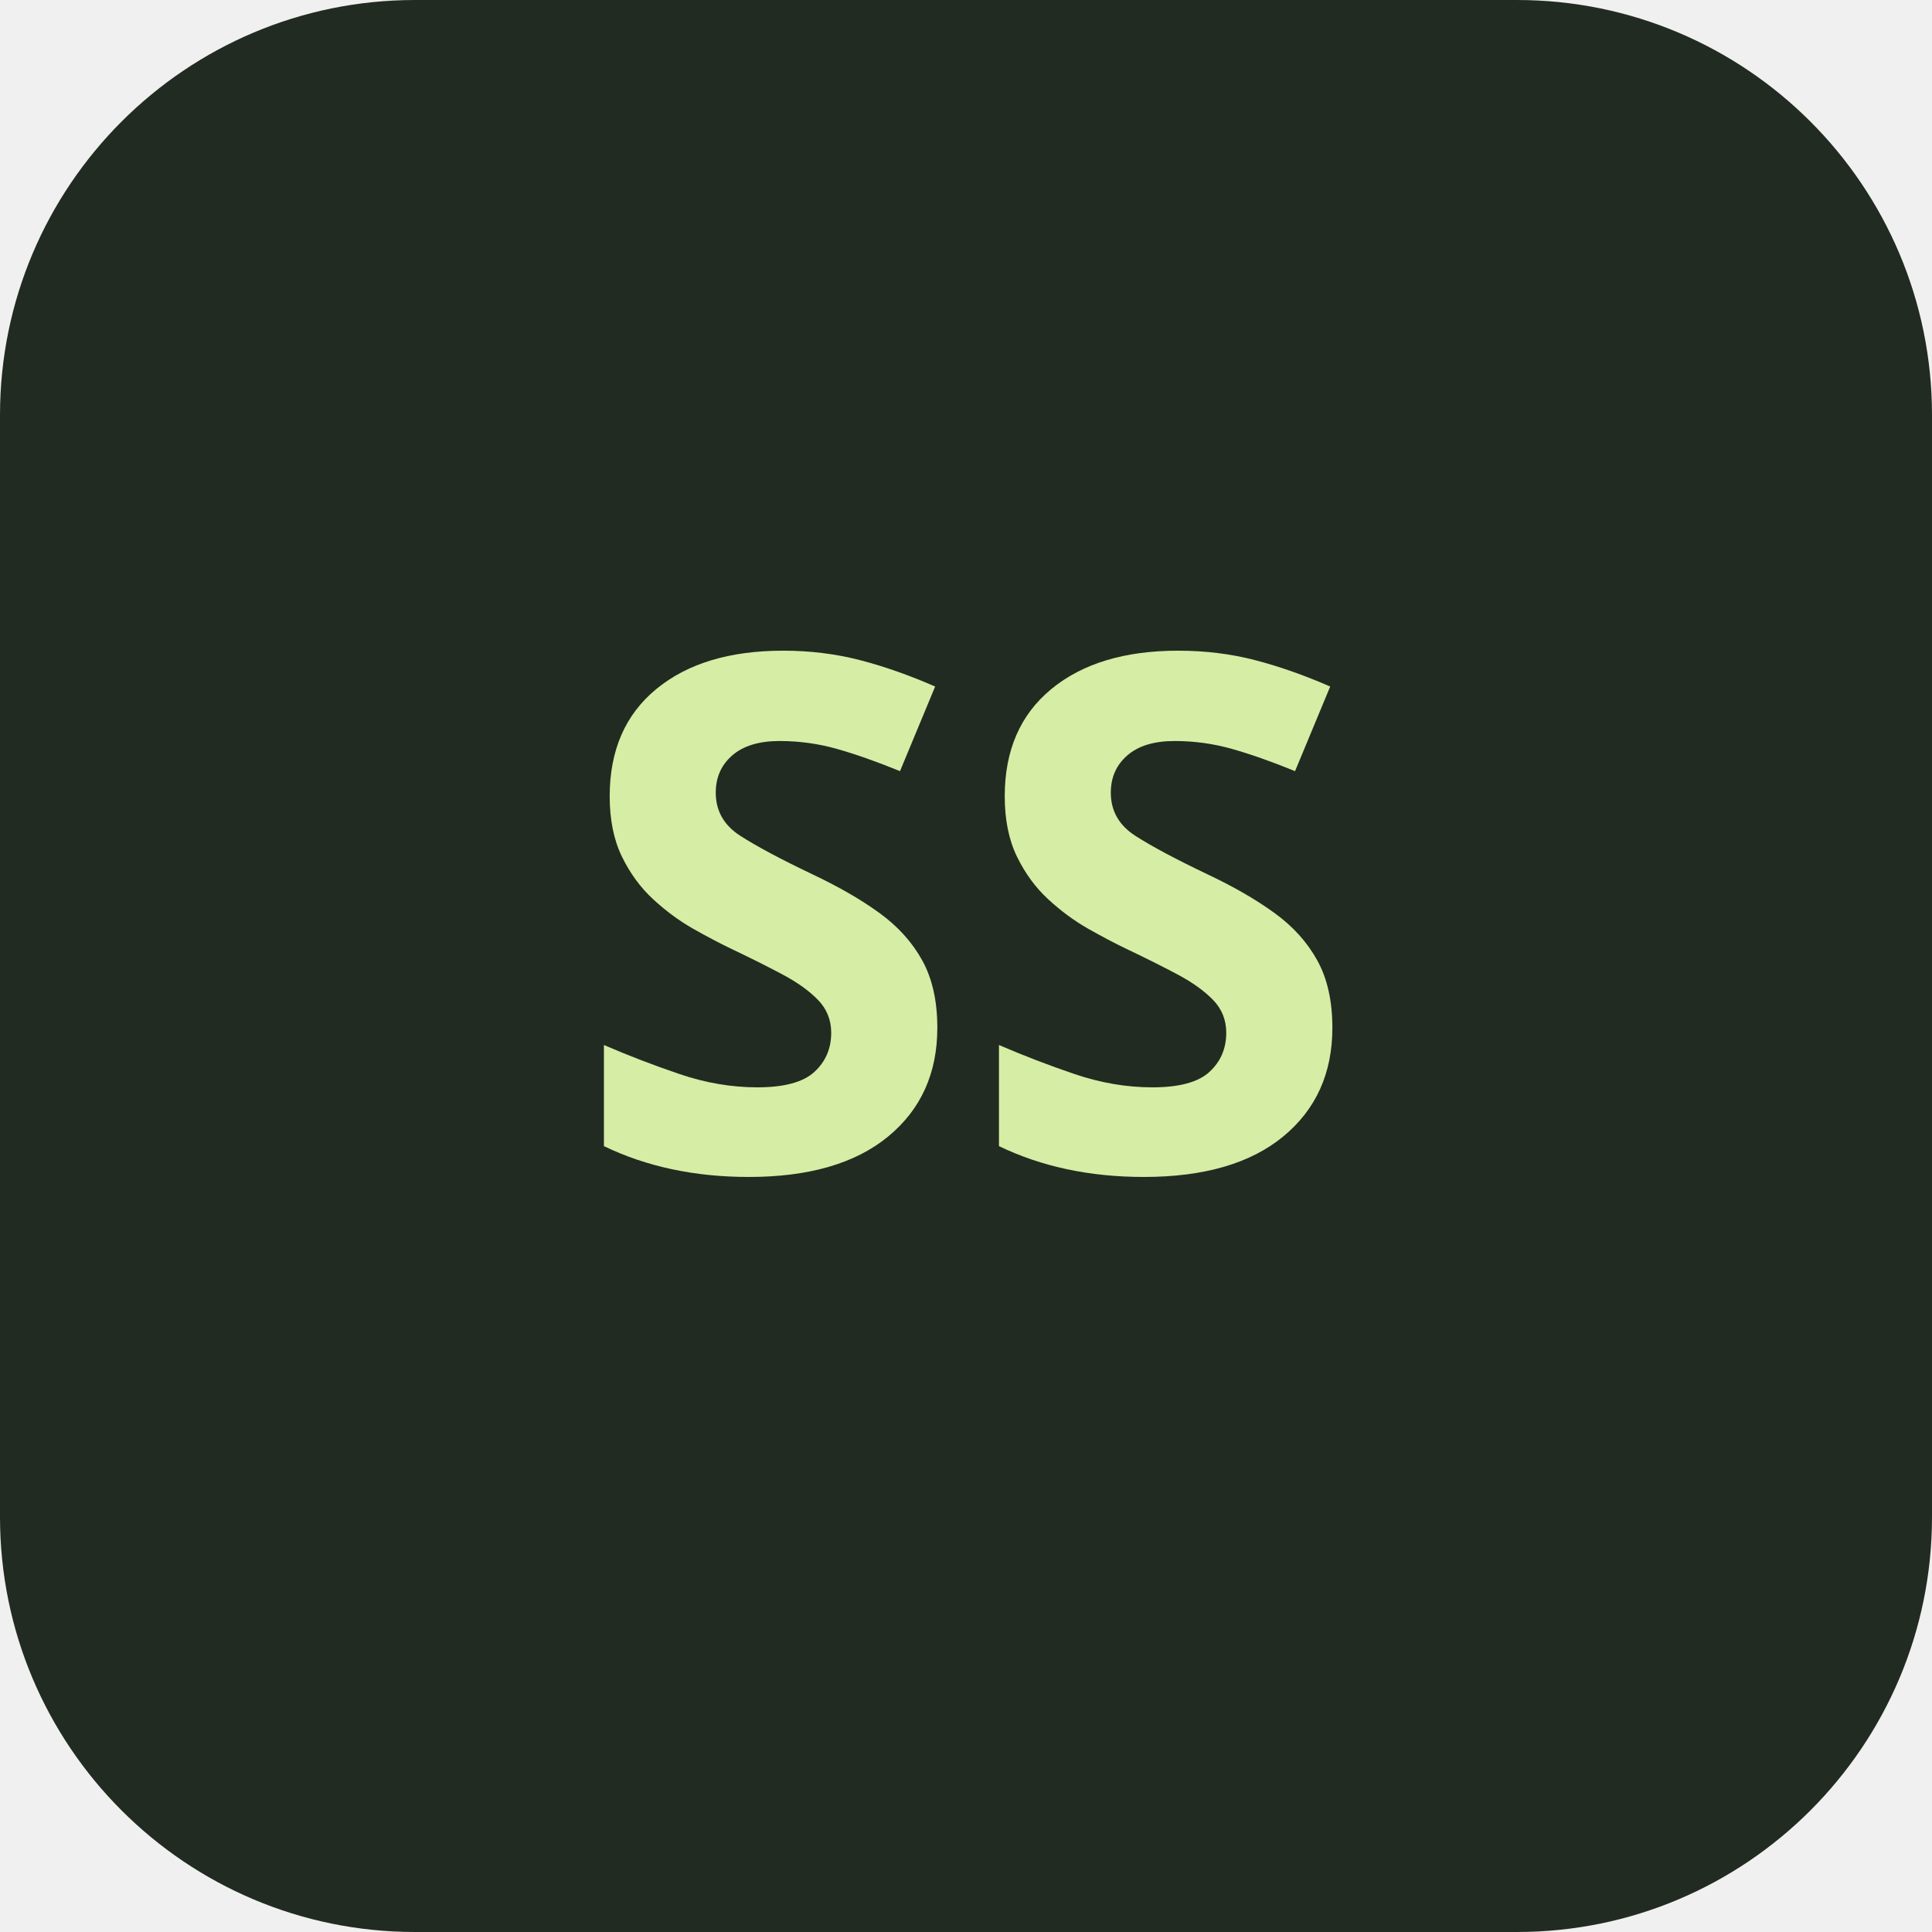
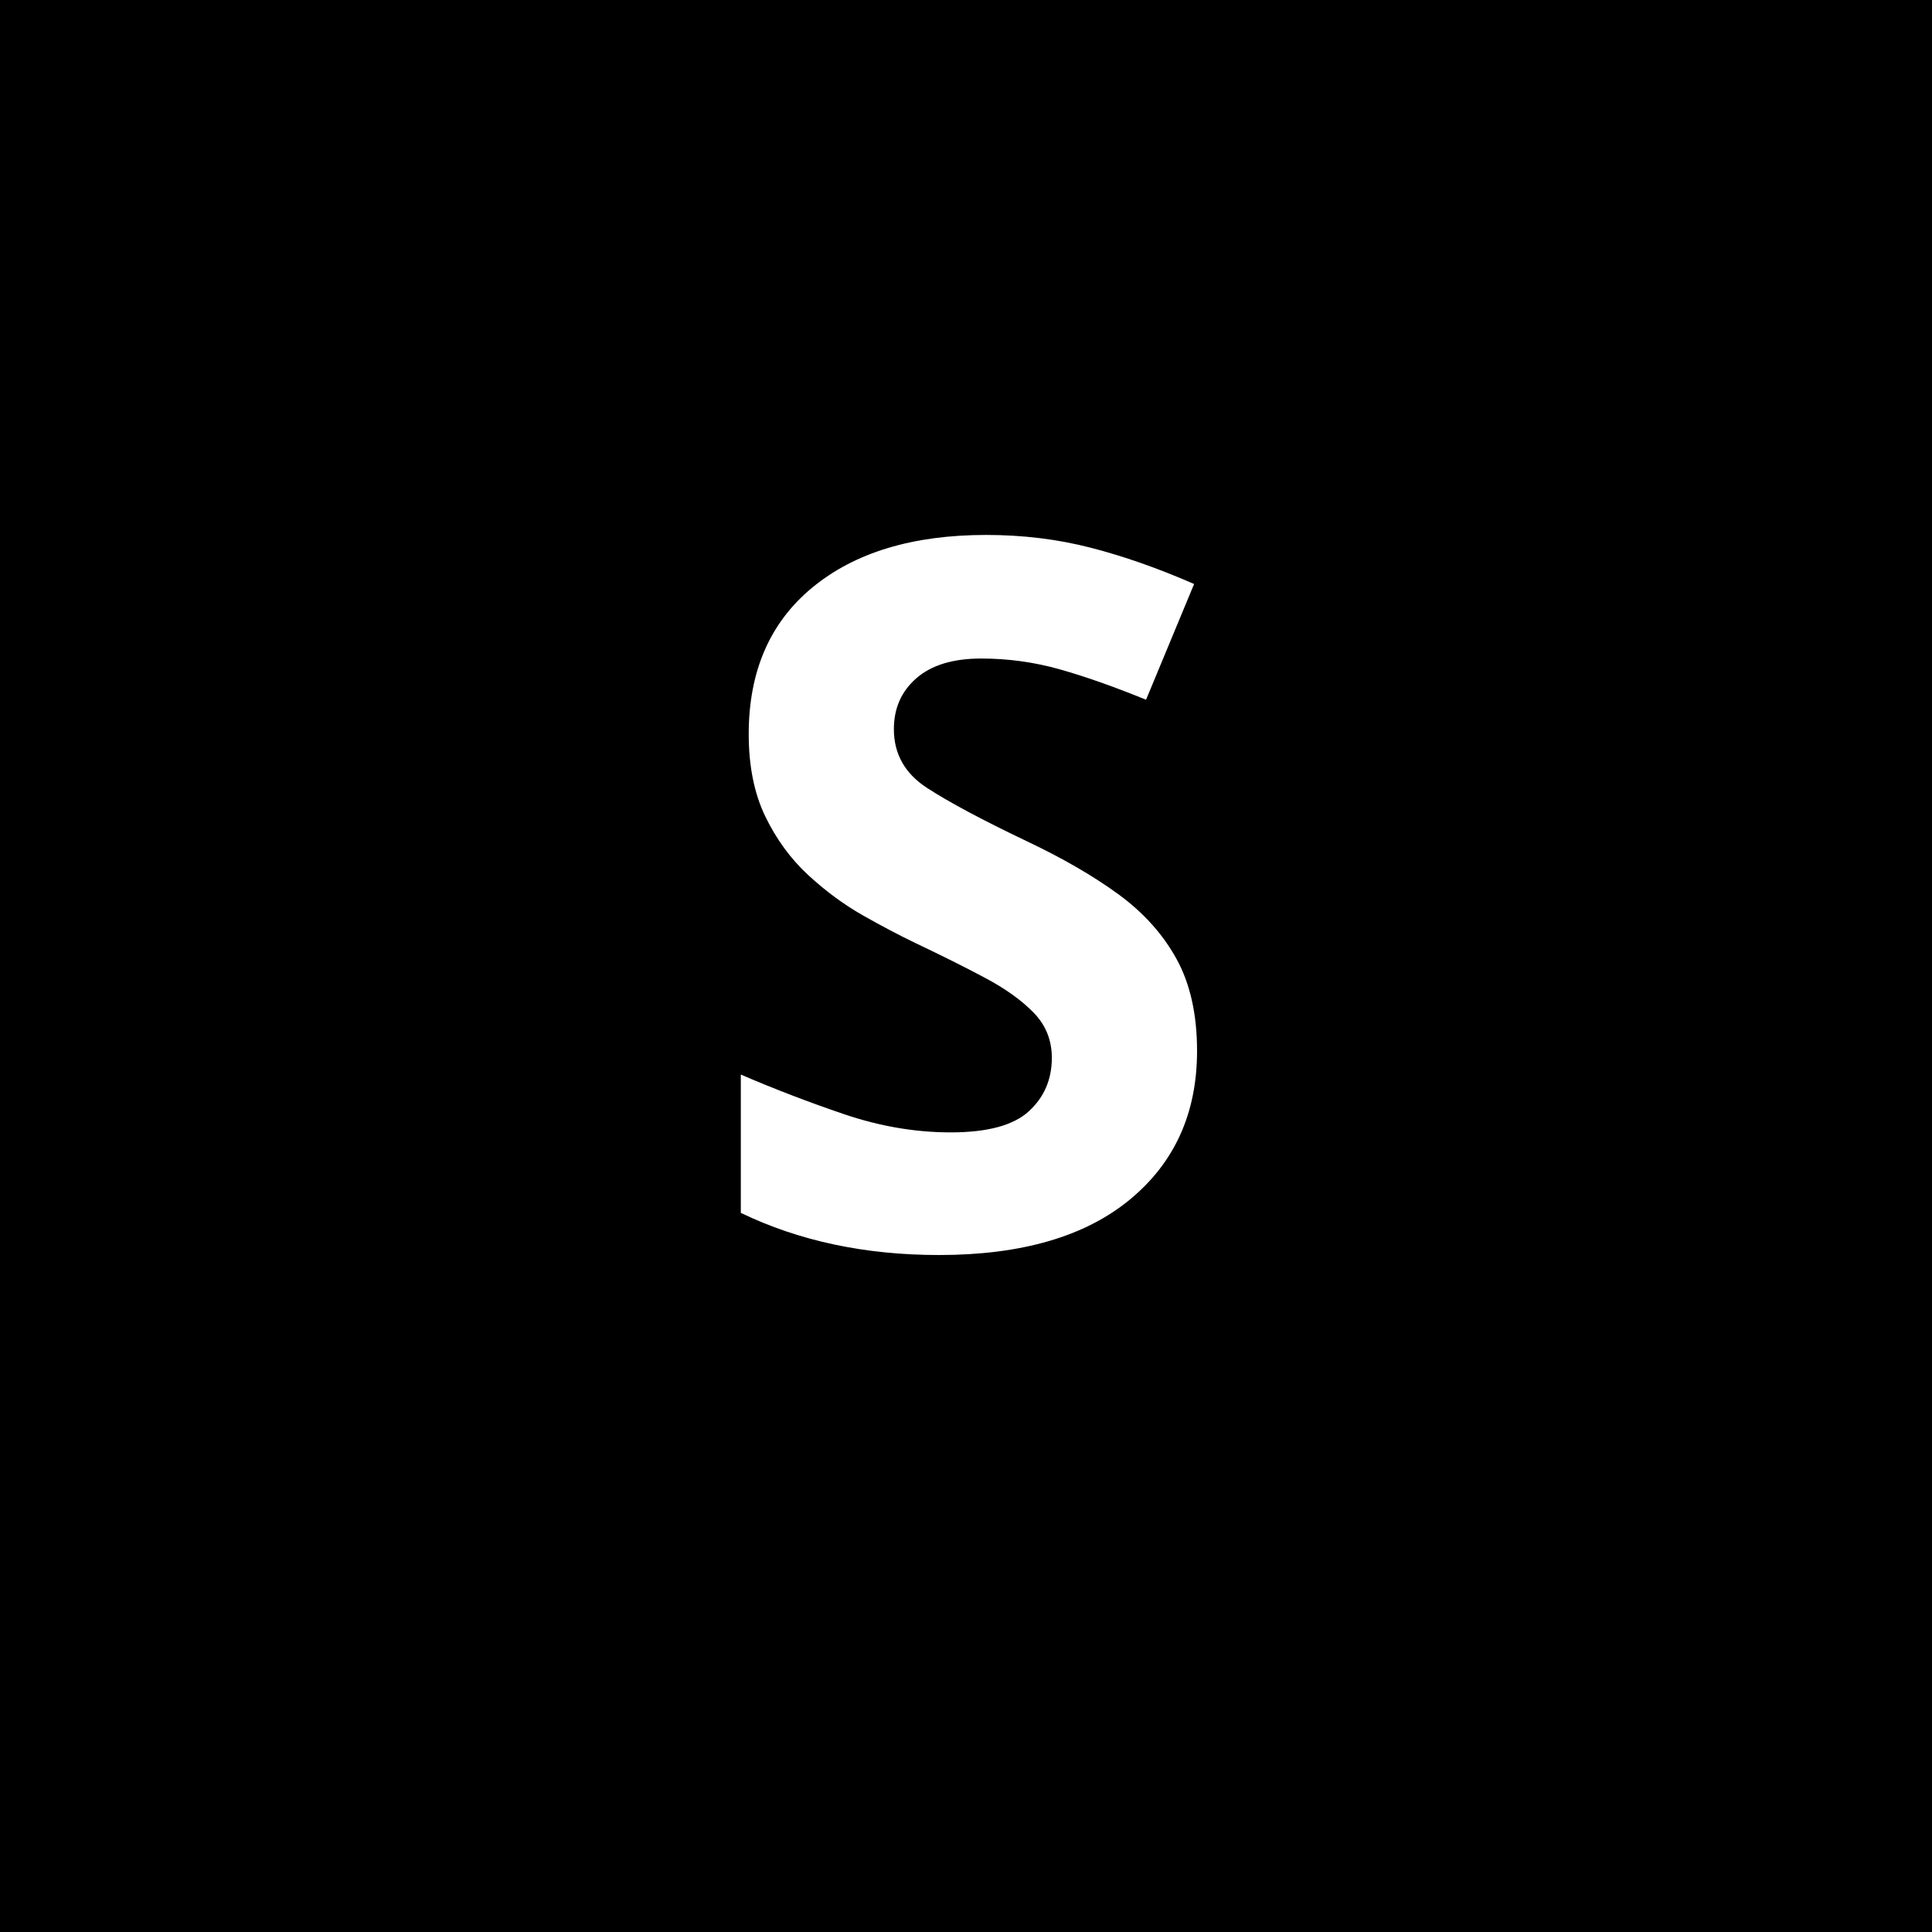
<svg xmlns="http://www.w3.org/2000/svg" viewBox="0 0 512 512">
-   <rect width="512" height="512" rx="110" fill="#222b21" />
-   <text x="256" y="310" text-anchor="middle" font-family="sans-serif" font-size="190" font-weight="900" fill="#d6eda5">SS</text>
+   <rect width="512" height="512" fill="#000" />
+   <text x="256" y="330" text-anchor="middle" font-family="sans-serif" font-size="260" font-weight="700" fill="#fff">S</text>
</svg>
